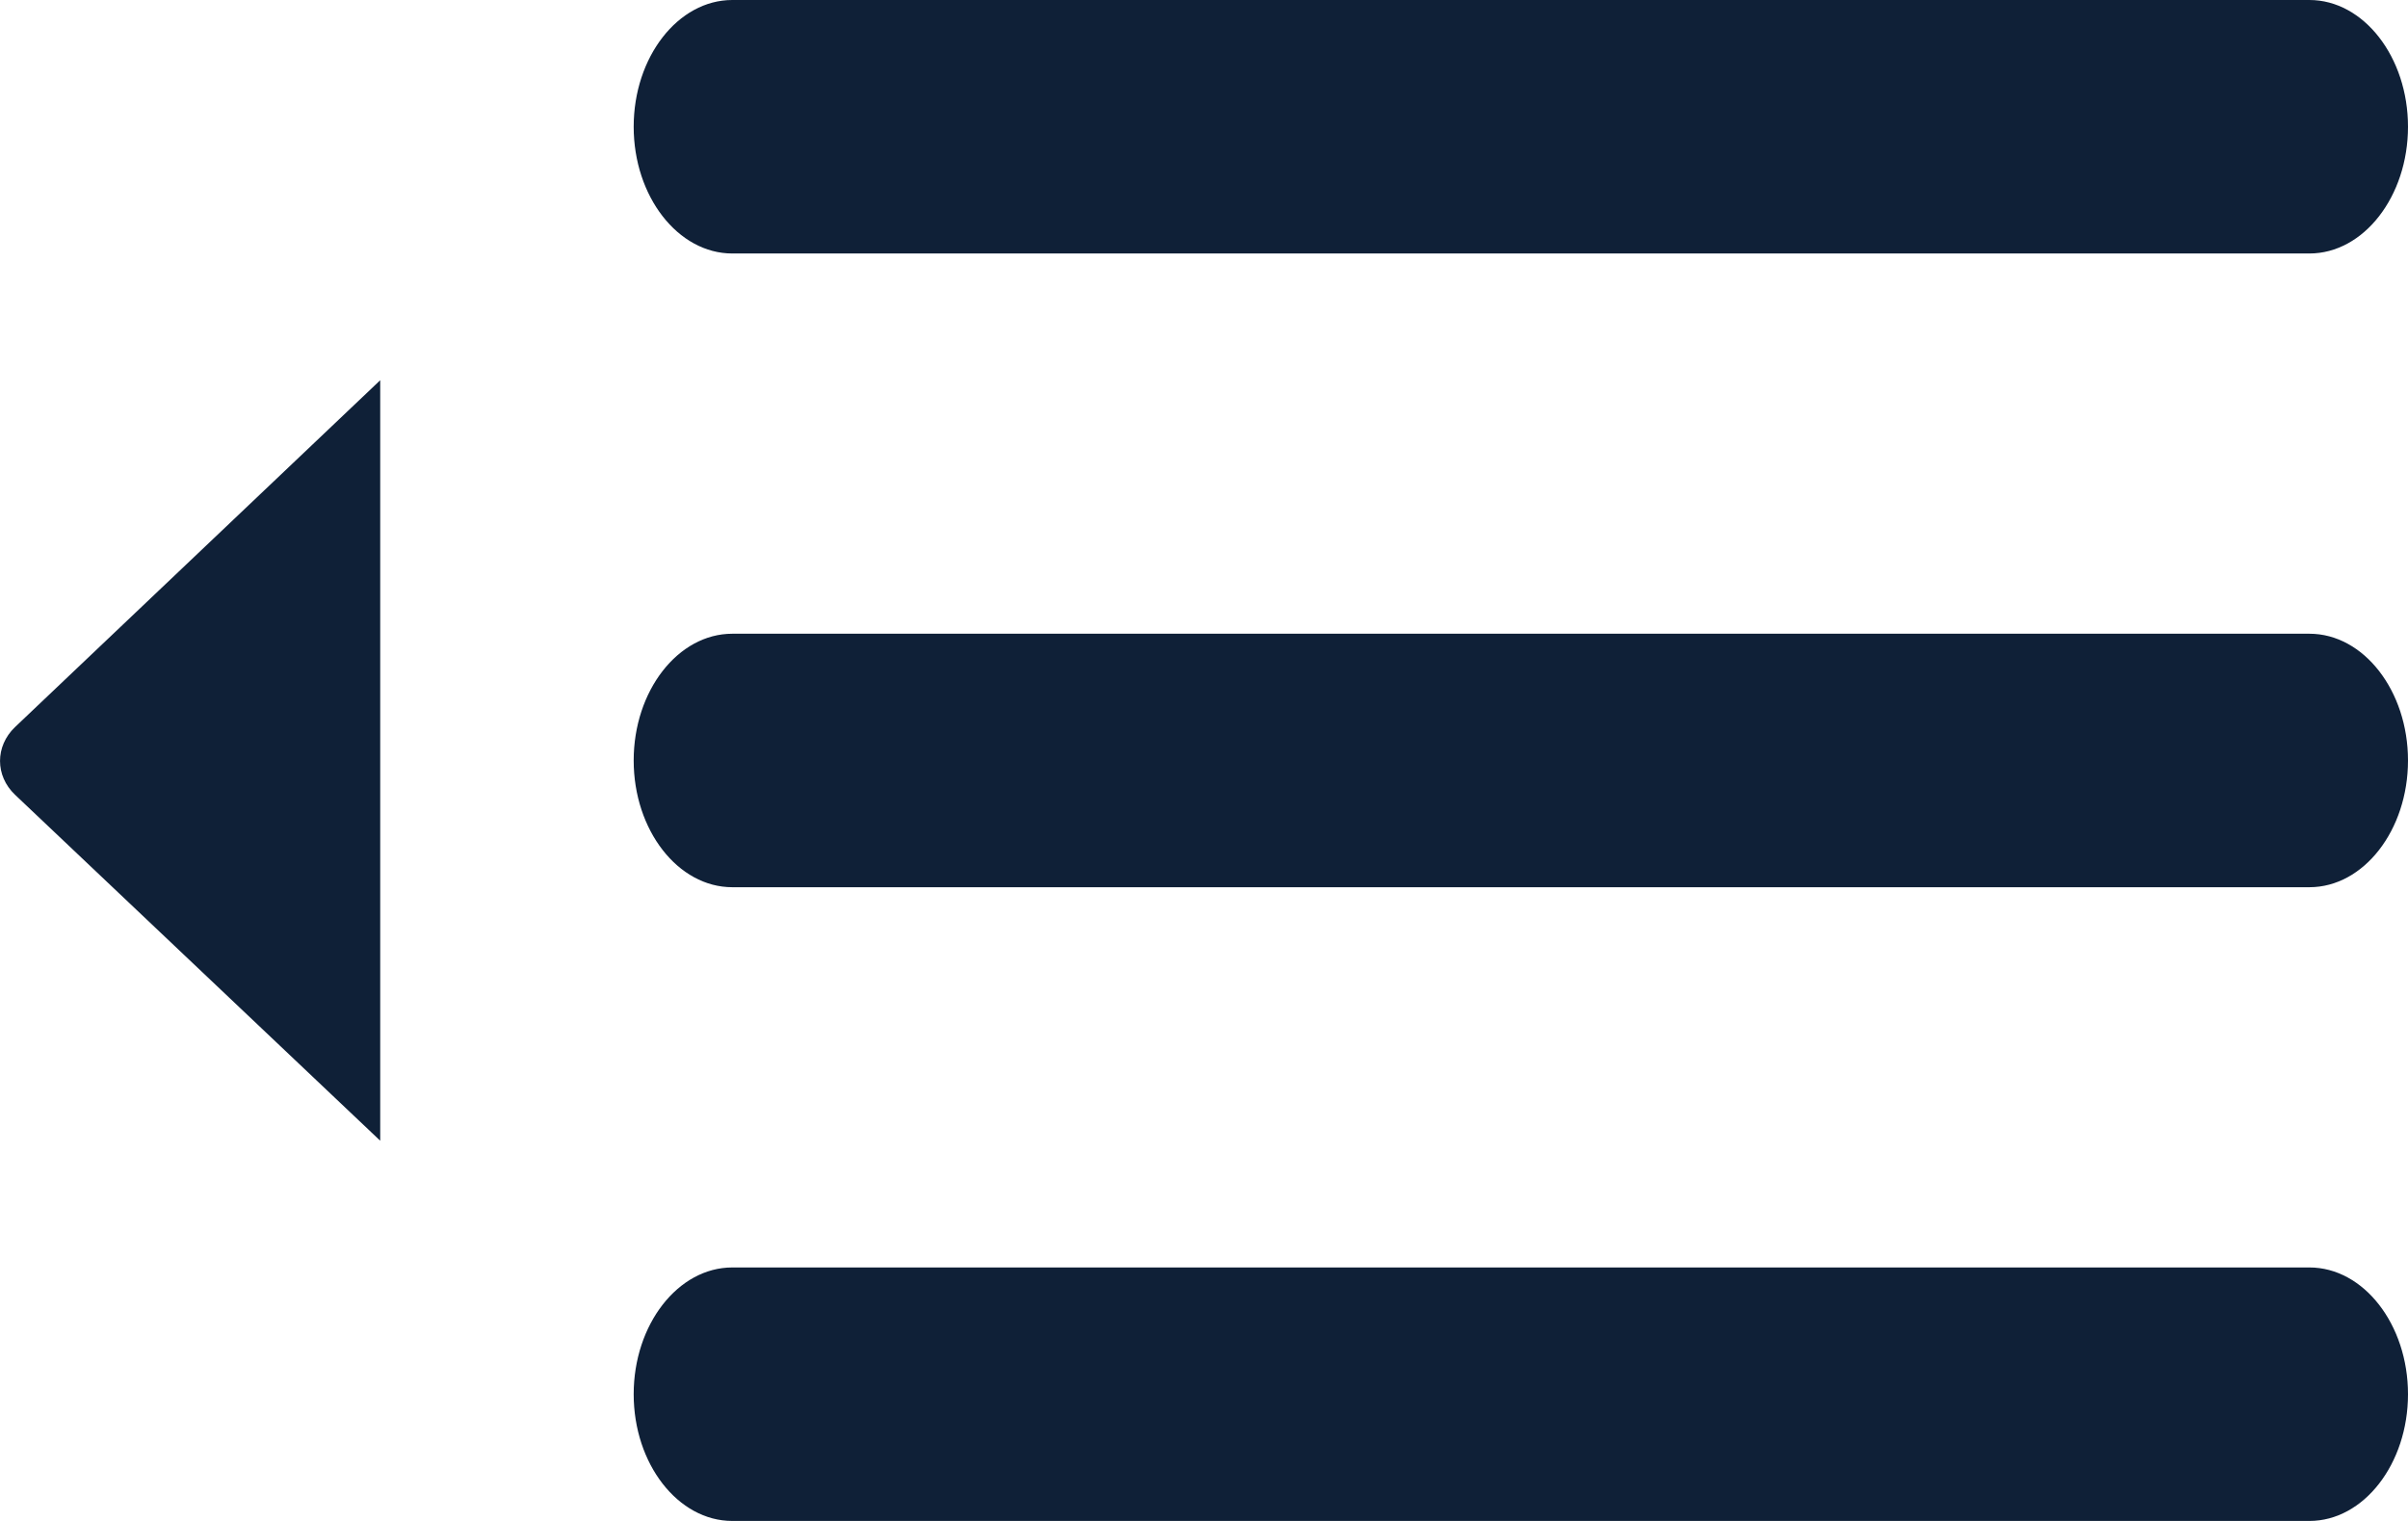
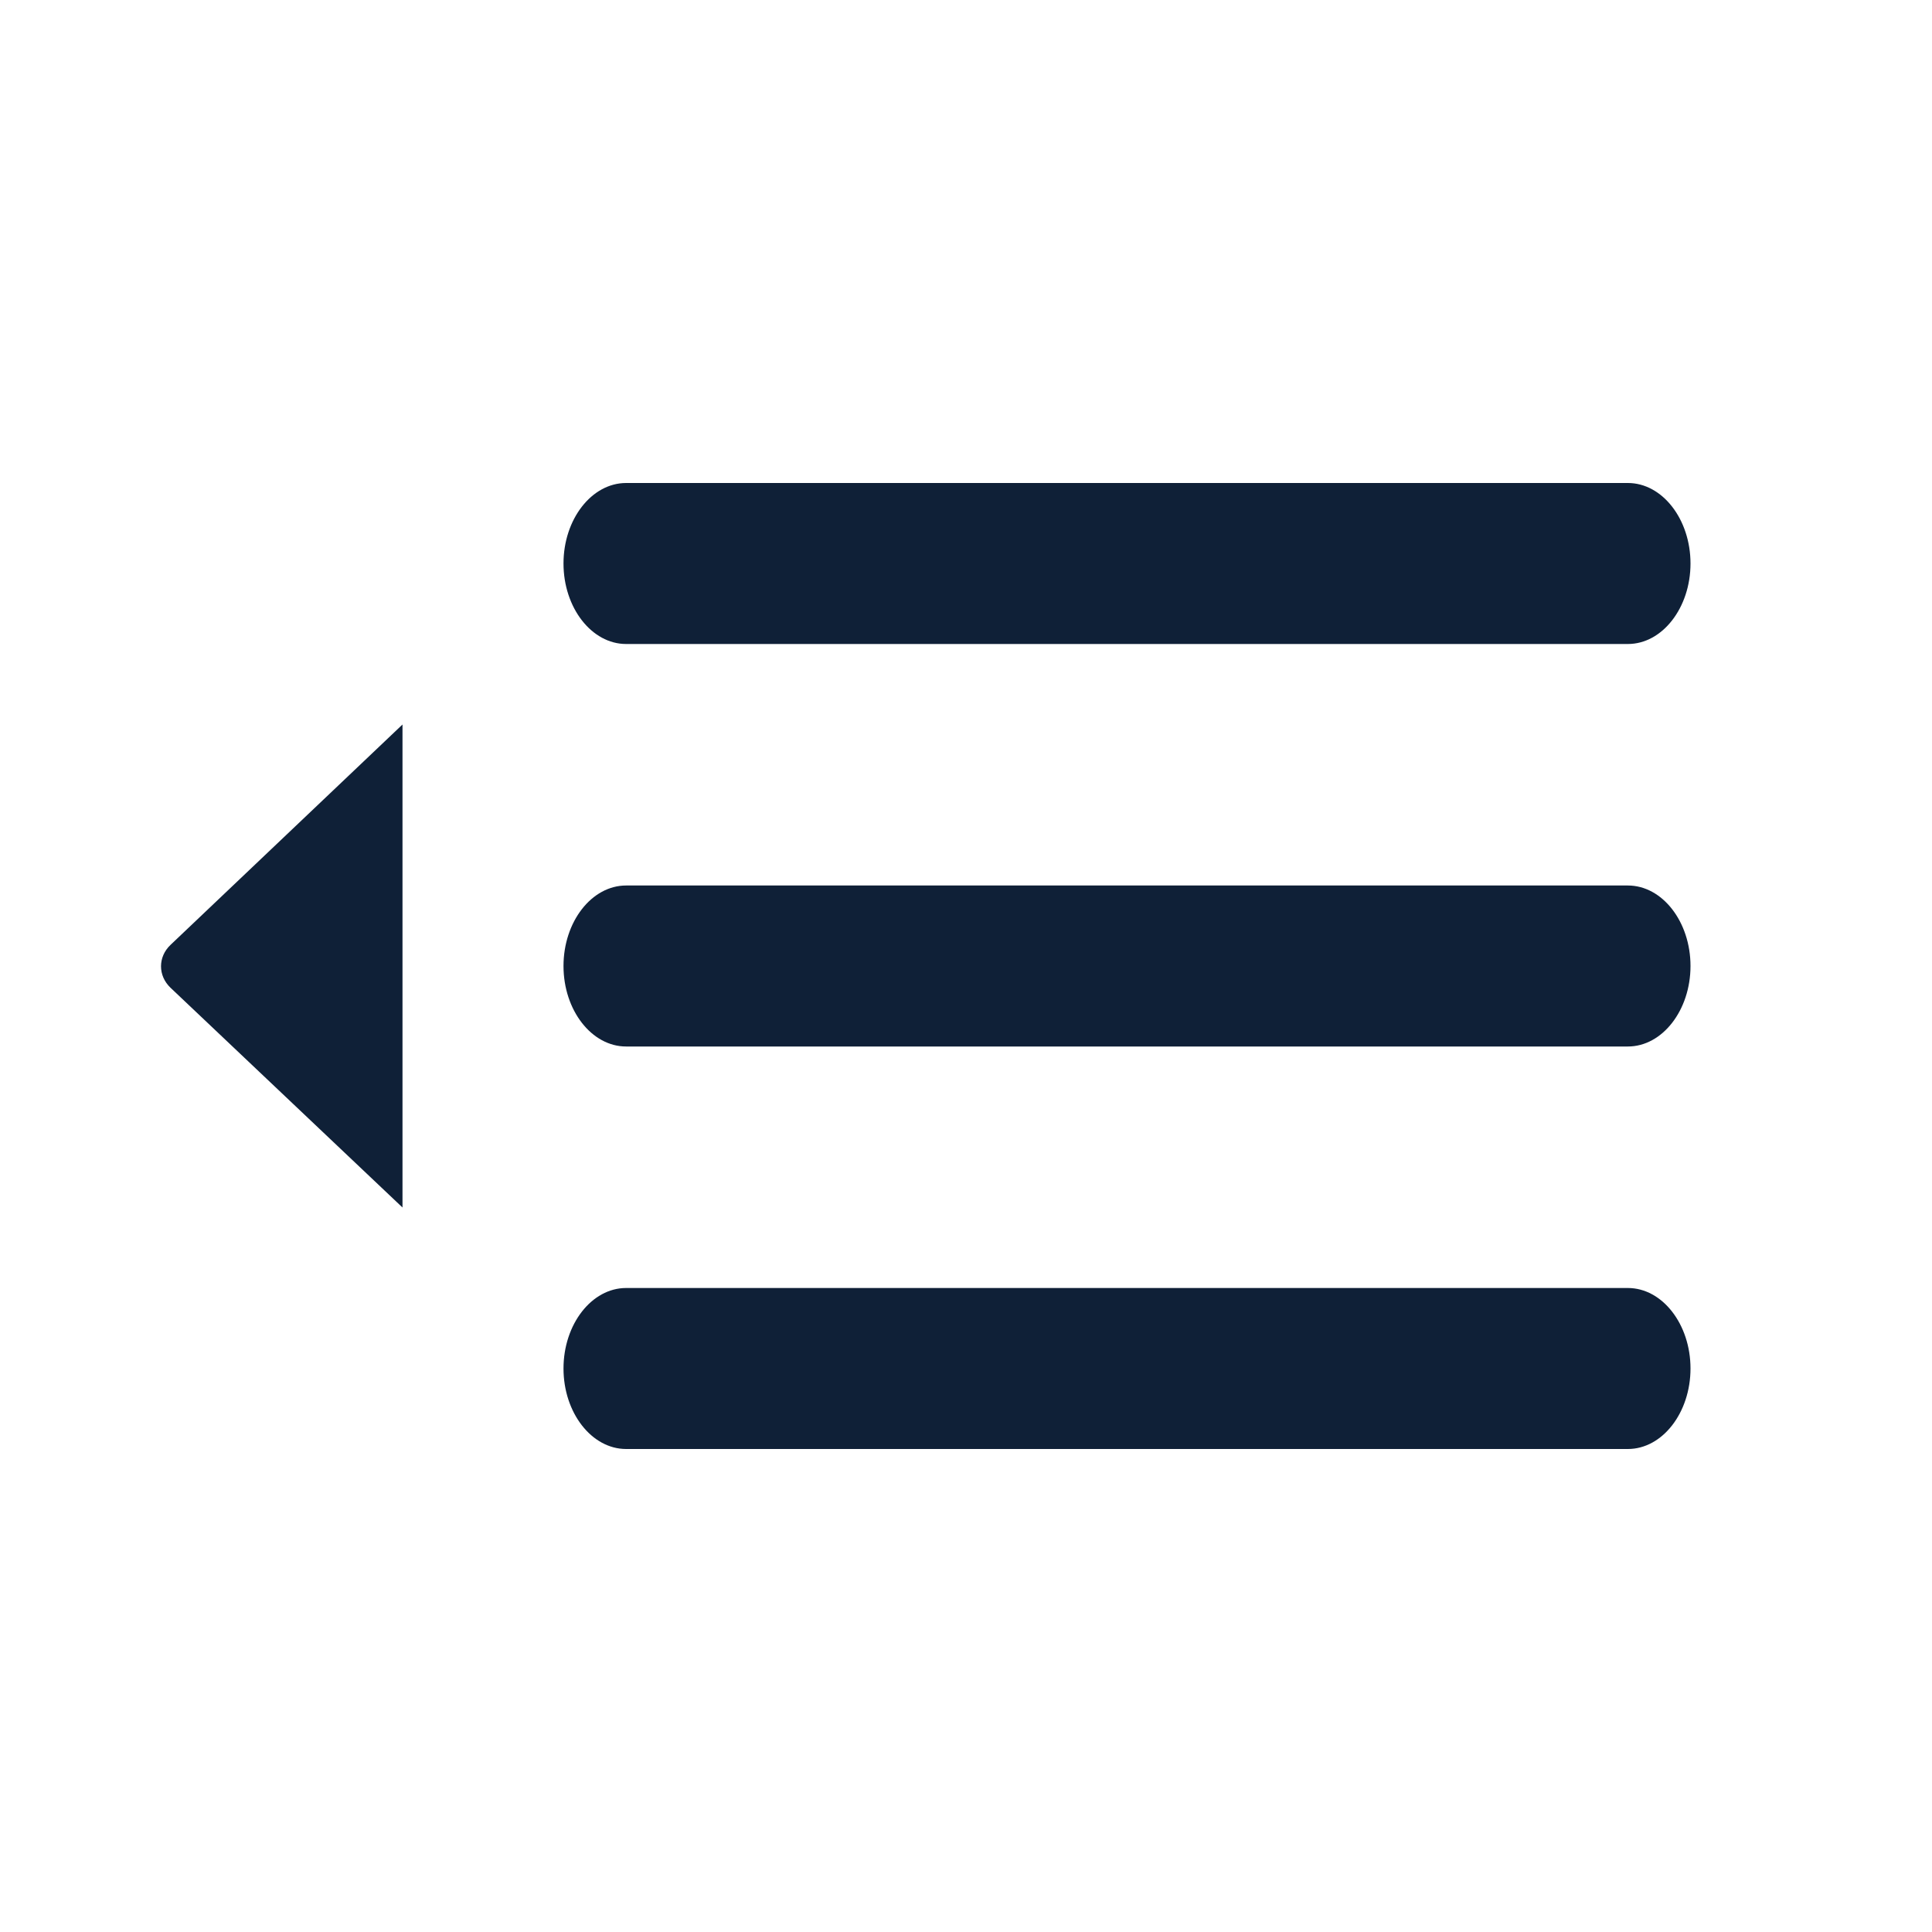
- <svg xmlns="http://www.w3.org/2000/svg" width="19" height="12" viewBox="0 0 19 12" fill="none">
-   <path fill-rule="evenodd" clip-rule="evenodd" d="M18.222 12H5.778C5.35 12 5 11.55 5 11C5 10.45 5.35 10 5.778 10H18.222C18.65 10 19 10.45 19 11C19 11.55 18.65 12 18.222 12ZM18.222 7H5.778C5.35 7 5 6.55 5 6C5 5.45 5.35 5 5.778 5H18.222C18.65 5 19 5.45 19 6C19 6.55 18.65 7 18.222 7ZM5.778 2C5.35 2 5 1.55 5 1C5 0.45 5.35 0 5.778 0H18.222C18.65 0 19 0.45 19 1C19 1.55 18.65 2 18.222 2H5.778ZM3 7.5V9L0.118 6.27C-0.039 6.12 -0.039 5.888 0.118 5.737L3 3V4.5V5.25V6.75V7.5Z" fill="#0F2037" />
+ <svg xmlns="http://www.w3.org/2000/svg" width="24" height="24" viewBox="0 0 24 24" fill="none">
+   <path fill-rule="evenodd" clip-rule="evenodd" d="M20.222 18H7.778C7.35 18 7 17.55 7 17C7 16.45 7.35 16 7.778 16H20.222C20.65 16 21 16.45 21 17C21 17.55 20.65 18 20.222 18ZM20.222 13H7.778C7.35 13 7 12.55 7 12C7 11.45 7.35 11 7.778 11H20.222C20.65 11 21 11.45 21 12C21 12.55 20.65 13 20.222 13ZM7.778 8C7.35 8 7 7.55 7 7C7 6.45 7.35 6 7.778 6H20.222C20.65 6 21 6.45 21 7C21 7.55 20.65 8 20.222 8H7.778ZM5 13.5V15L2.118 12.27C1.961 12.12 1.961 11.887 2.118 11.738L5 9V10.5V11.25V12.75V13.5Z" fill="#0F2037" />
</svg>
